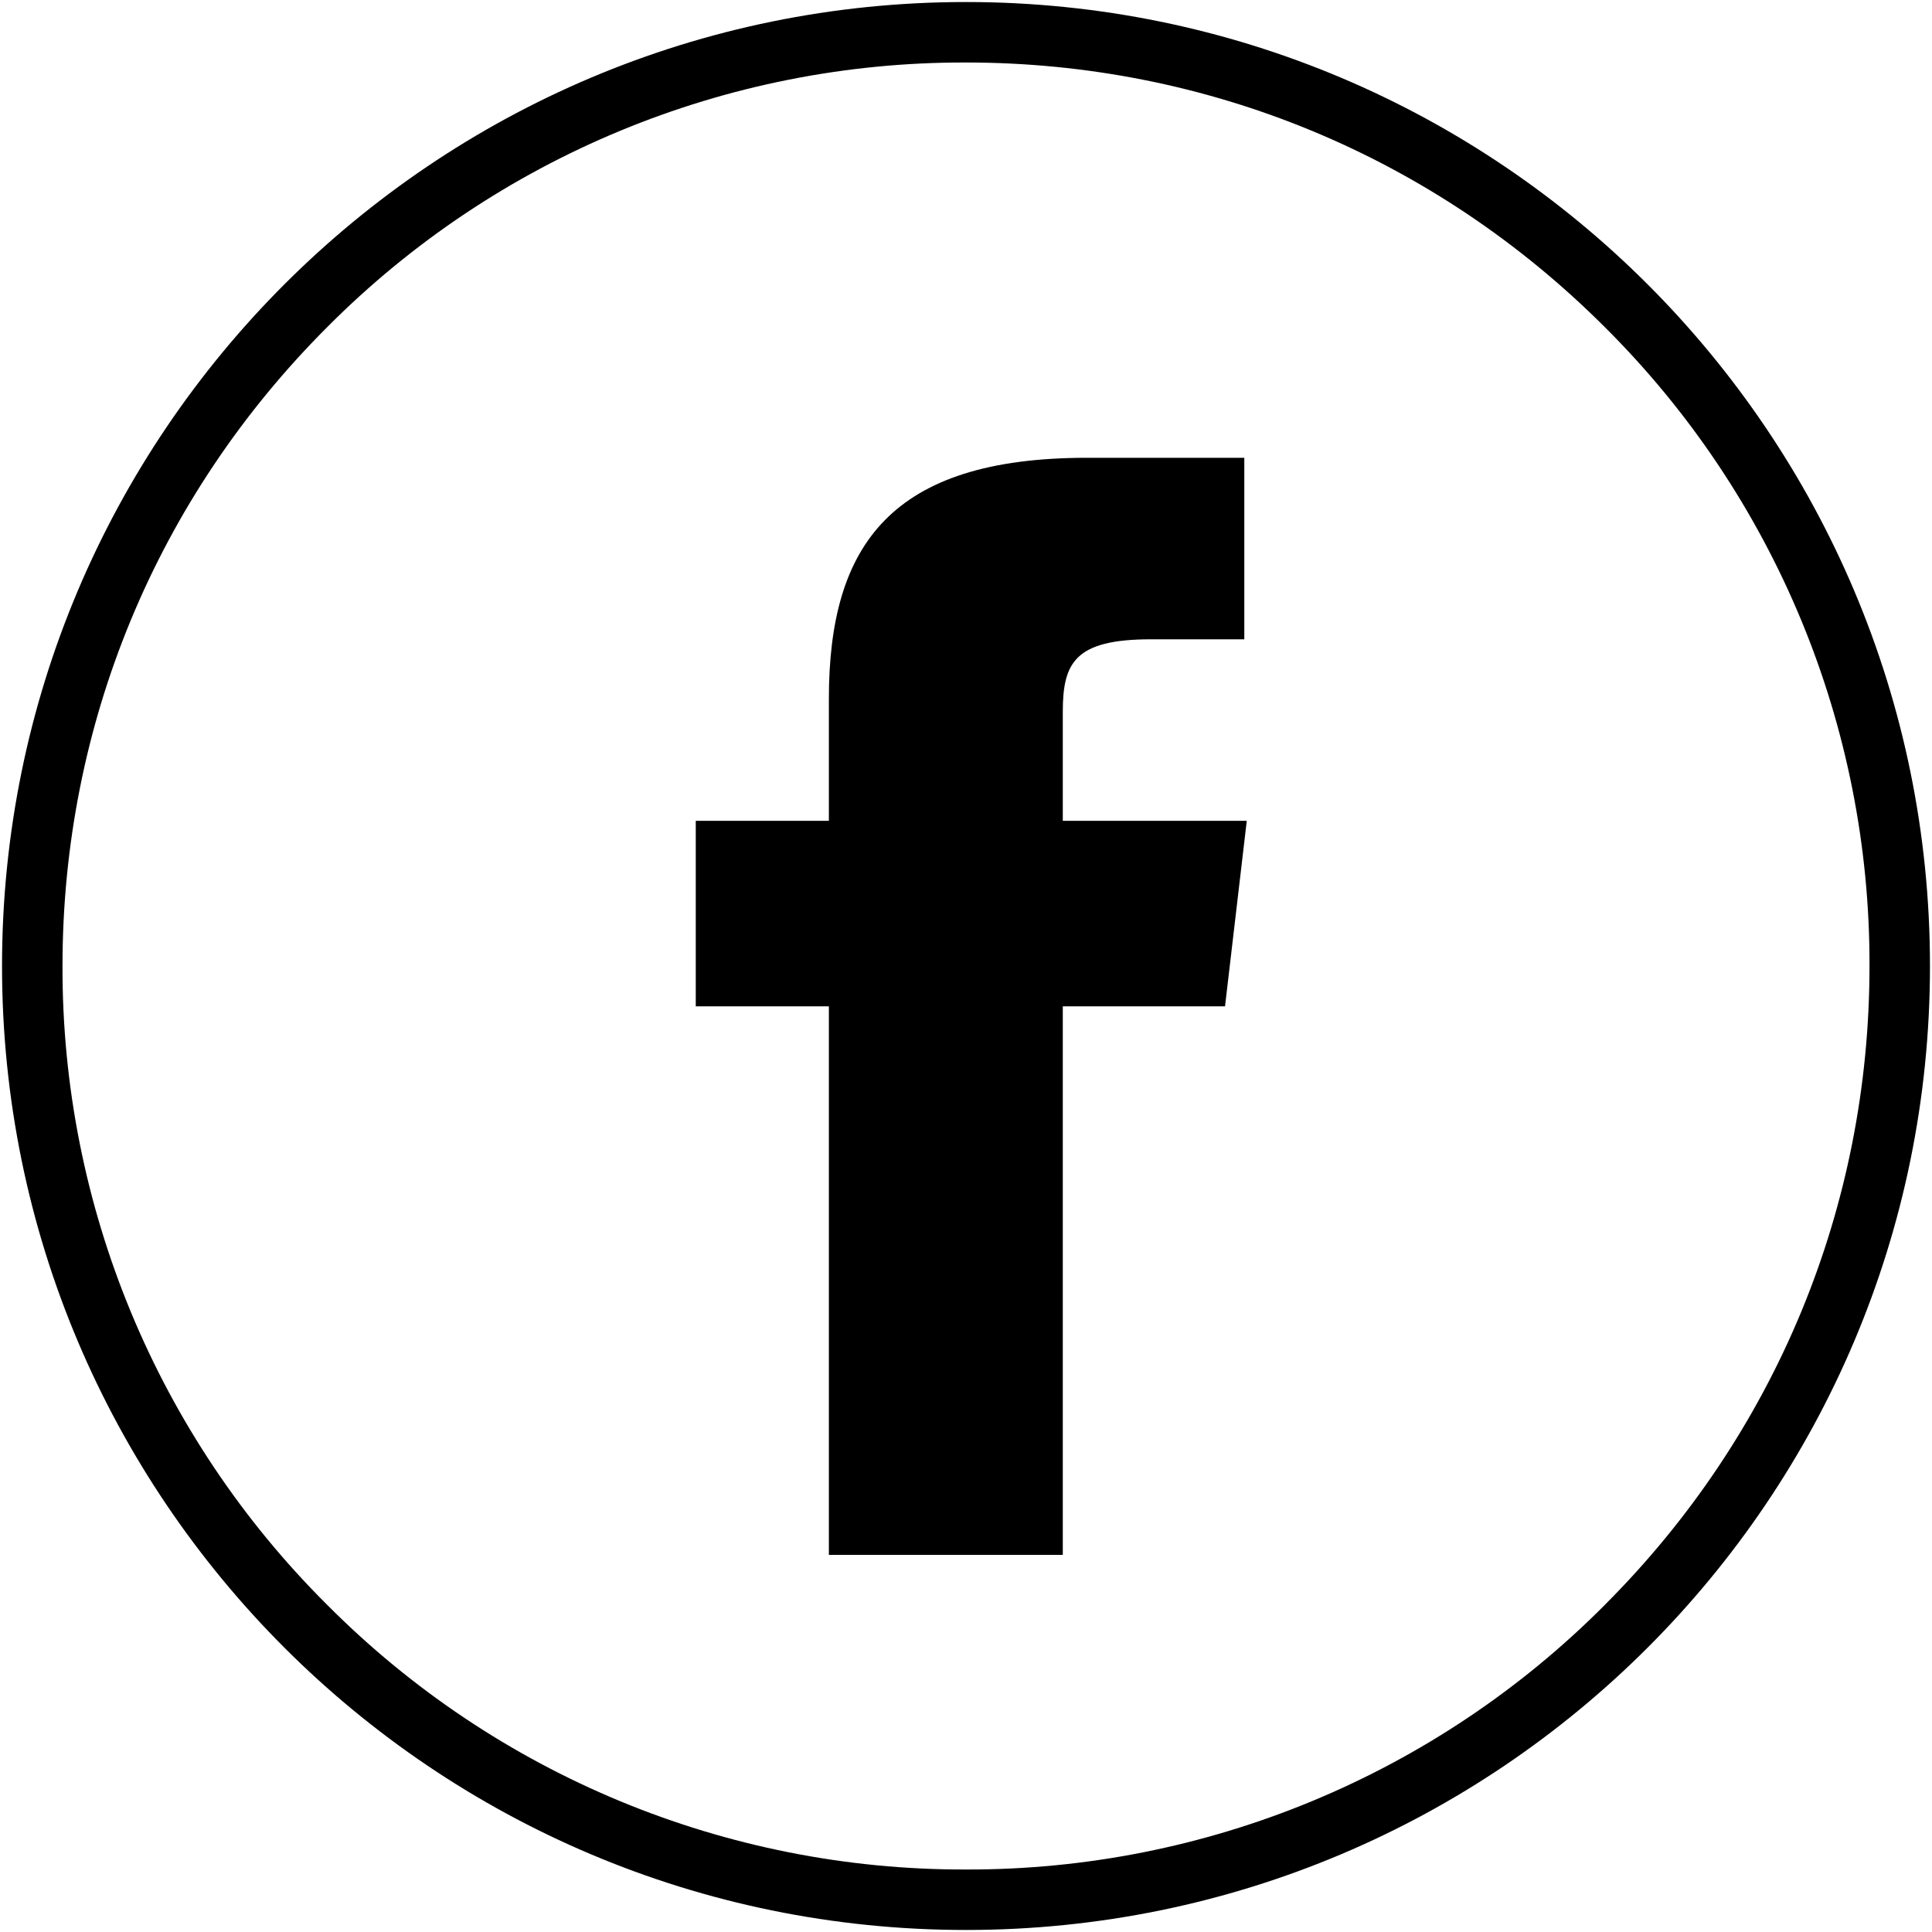
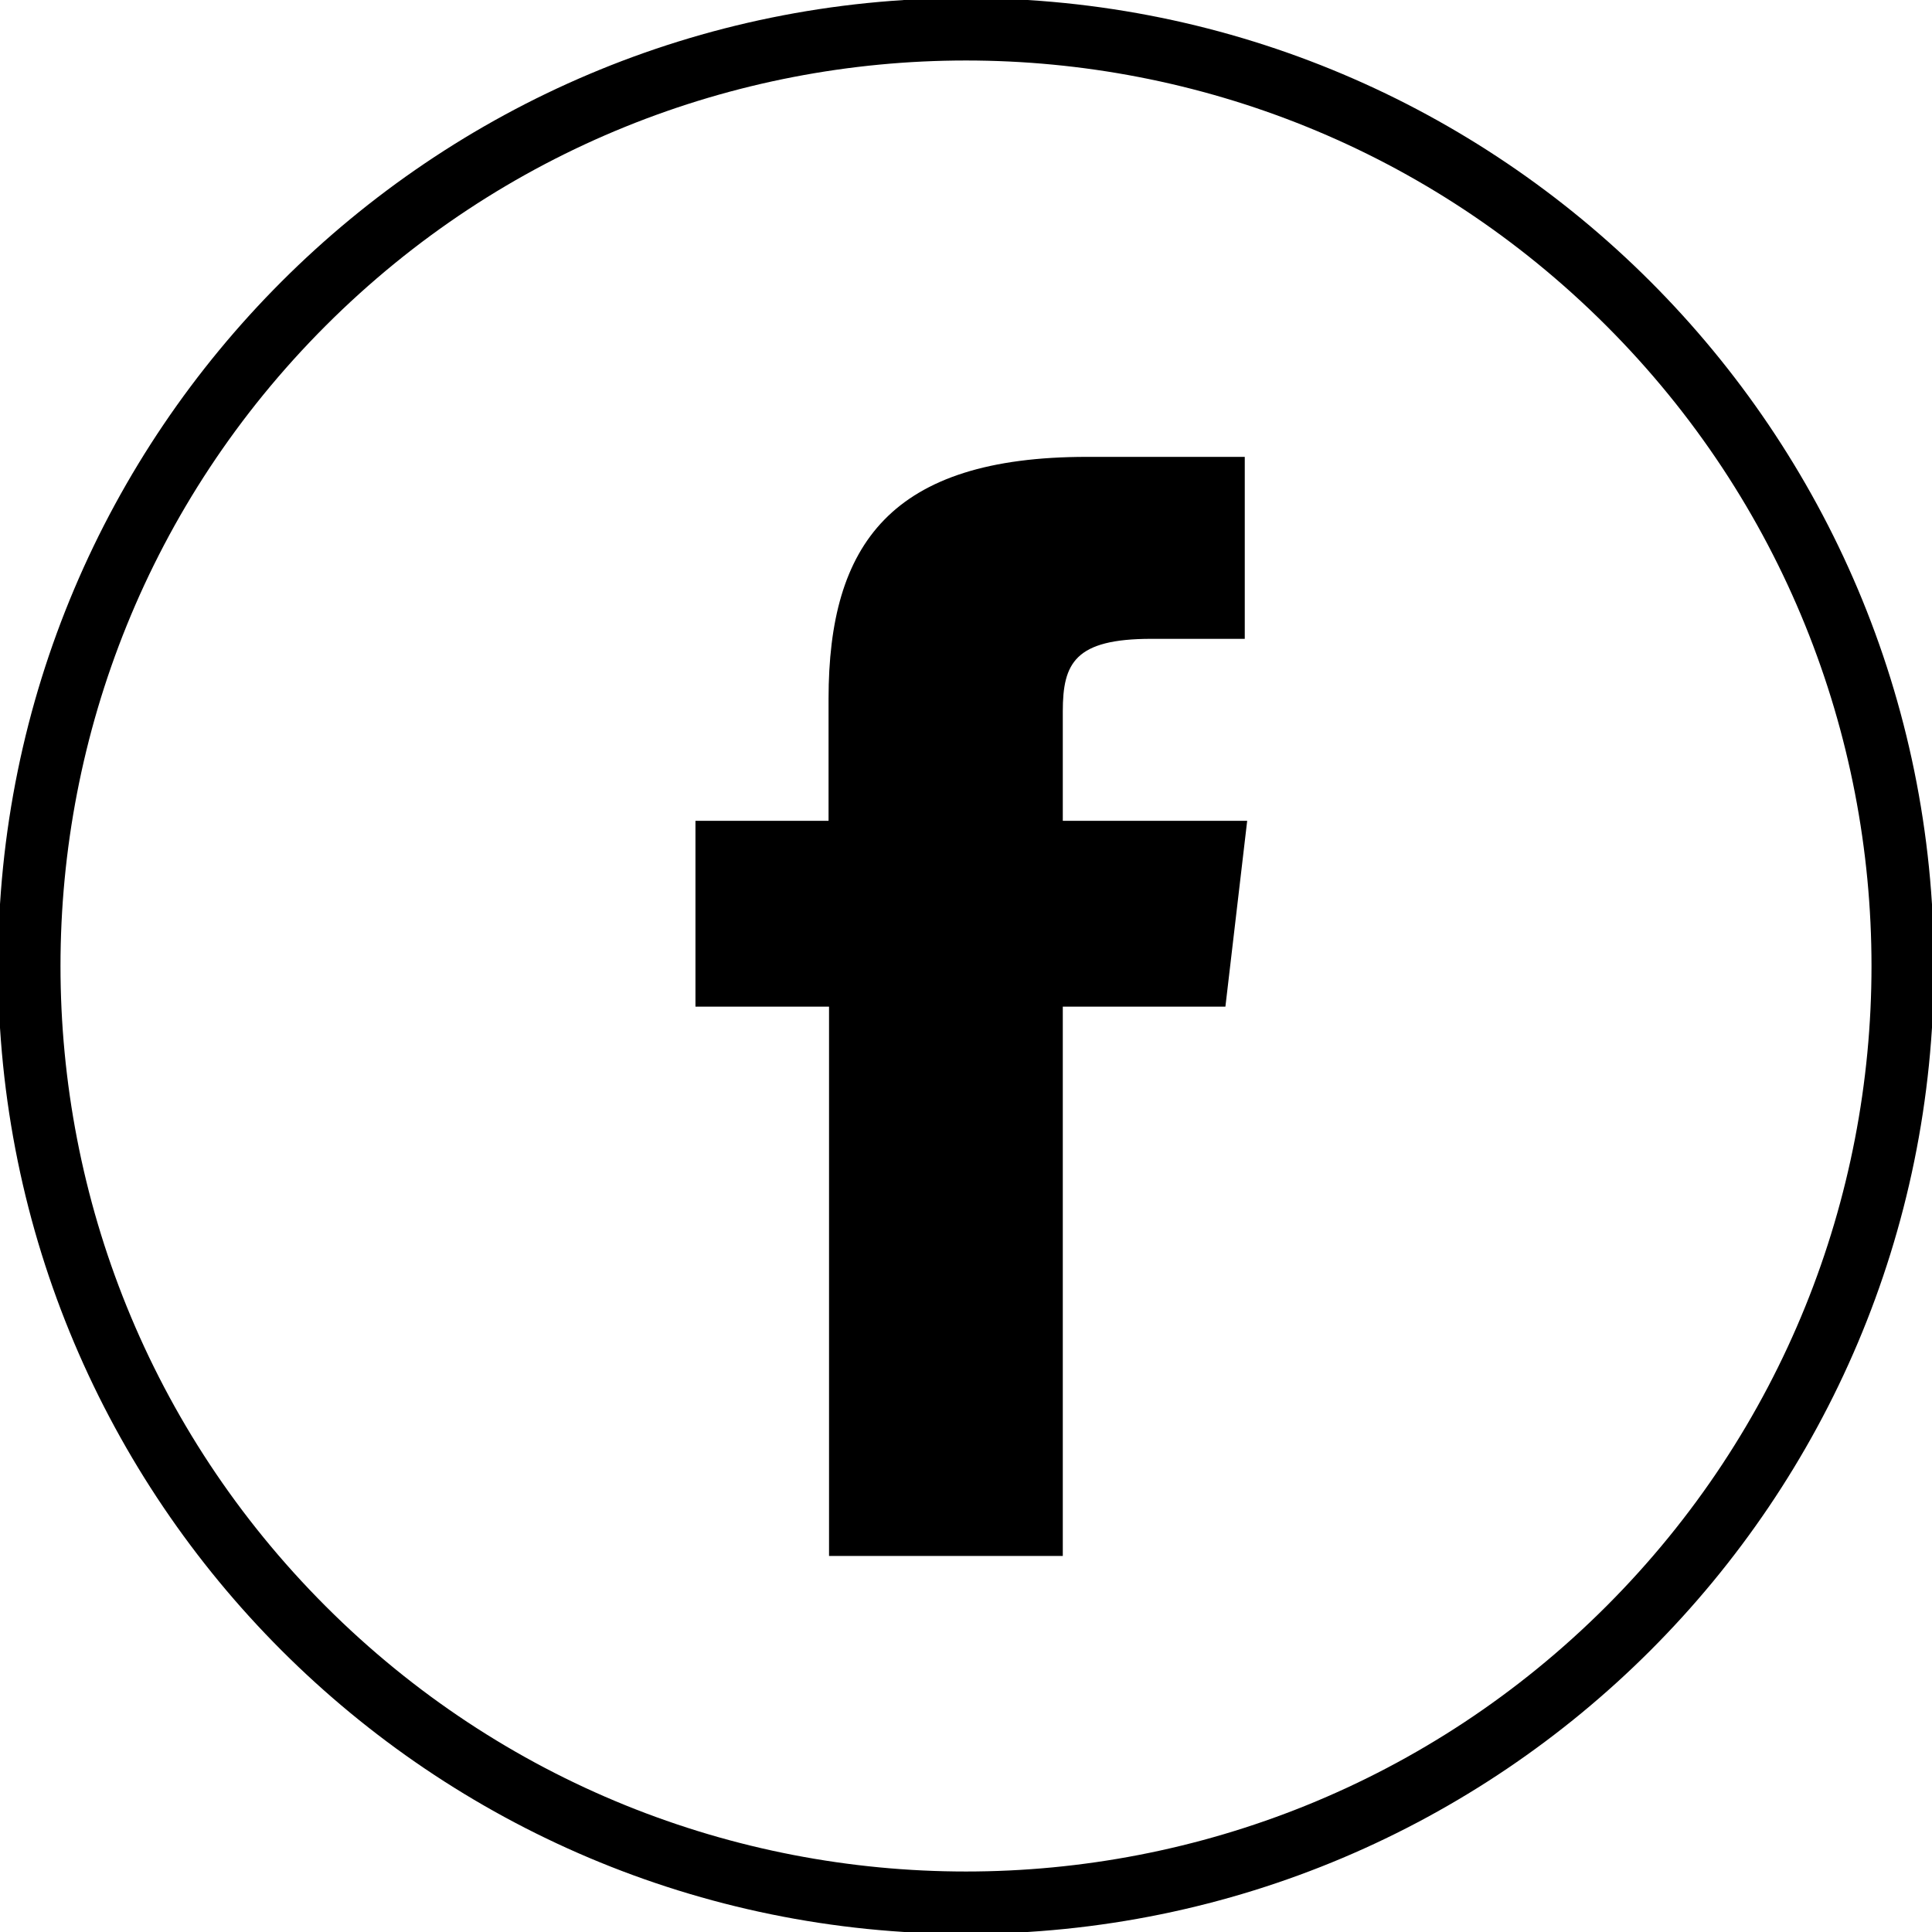
- <svg xmlns="http://www.w3.org/2000/svg" width="40" height="40" viewBox="0 0 40 40">
-   <path d="M22.004 16.994v-2.255c0-1.017.246-1.503 1.826-1.503h1.932V9.478h-3.257c-4.053 0-5.344 1.8-5.344 4.99v2.526h-2.756v3.841h2.756v11.357h4.843V20.835h3.359l.45-3.841h-3.809z" />
-   <path d="M20 .042C8.977.042.042 8.977.042 20 .042 31.023 8.977 39.958 20 39.958c11.023 0 19.958-8.935 19.958-19.958C39.958 8.977 31.023.042 20 .042zm13.227 33.185A18.583 18.583 0 0 1 20 38.706a18.583 18.583 0 0 1-13.227-5.48A18.583 18.583 0 0 1 1.294 20c0-4.996 1.946-9.694 5.48-13.227A18.583 18.583 0 0 1 20 1.294c4.996 0 9.694 1.946 13.227 5.48A18.583 18.583 0 0 1 38.706 20c0 4.996-1.946 9.694-5.48 13.227z" />
+ <svg xmlns="http://www.w3.org/2000/svg" data-name="Layer 1" viewBox="0 0 39.92 39.92">
+   <g data-name="if facebook 313485">
+     <path d="M21.96 16.96V14.7c0-1 .25-1.5 1.83-1.5h1.93V9.44h-3.26c-4.05 0-5.34 1.8-5.34 5v2.52h-2.75v3.84h2.76v11.35h4.83V20.8h3.36l.45-3.84h-3.81z" />
+     <path data-name="Shape" d="M19.96-.04a20 20 0 1 0 20 20 20 20 0 0 0-20-20zm13.23 33.23A18.71 18.71 0 0 1 6.73 6.73a18.71 18.71 0 0 1 26.46 26.46z" />
+   </g>
</svg>
